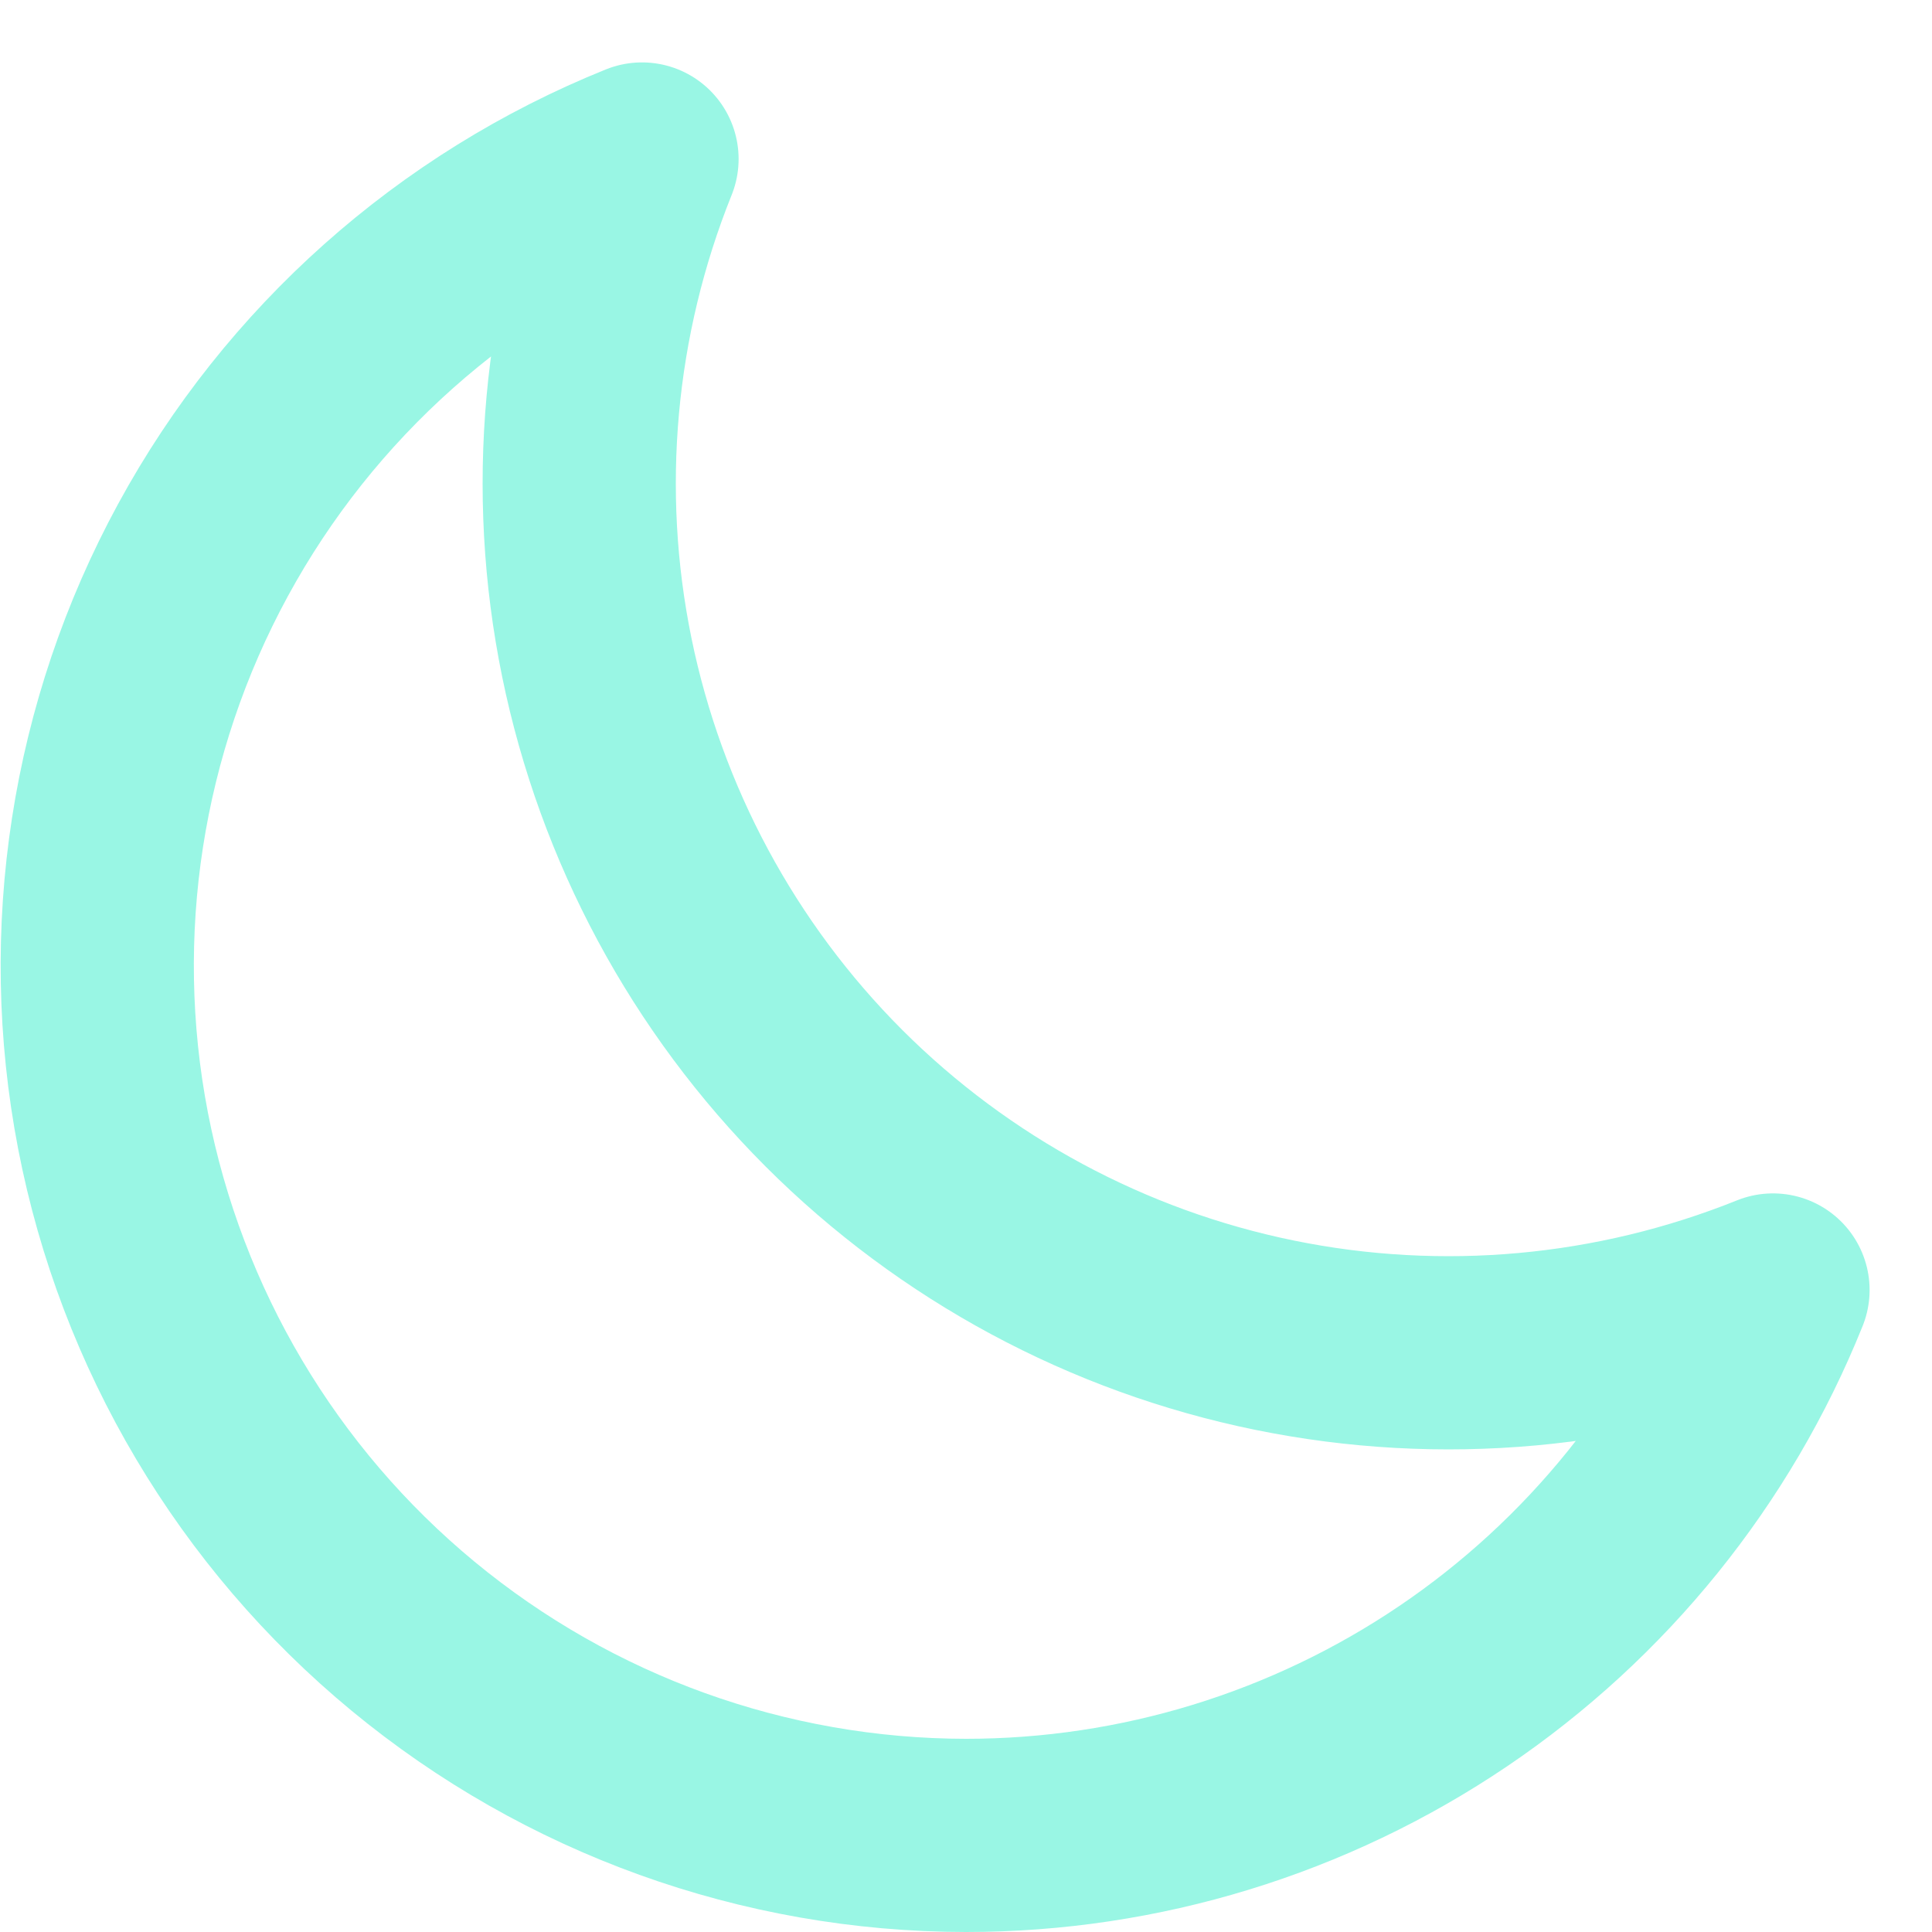
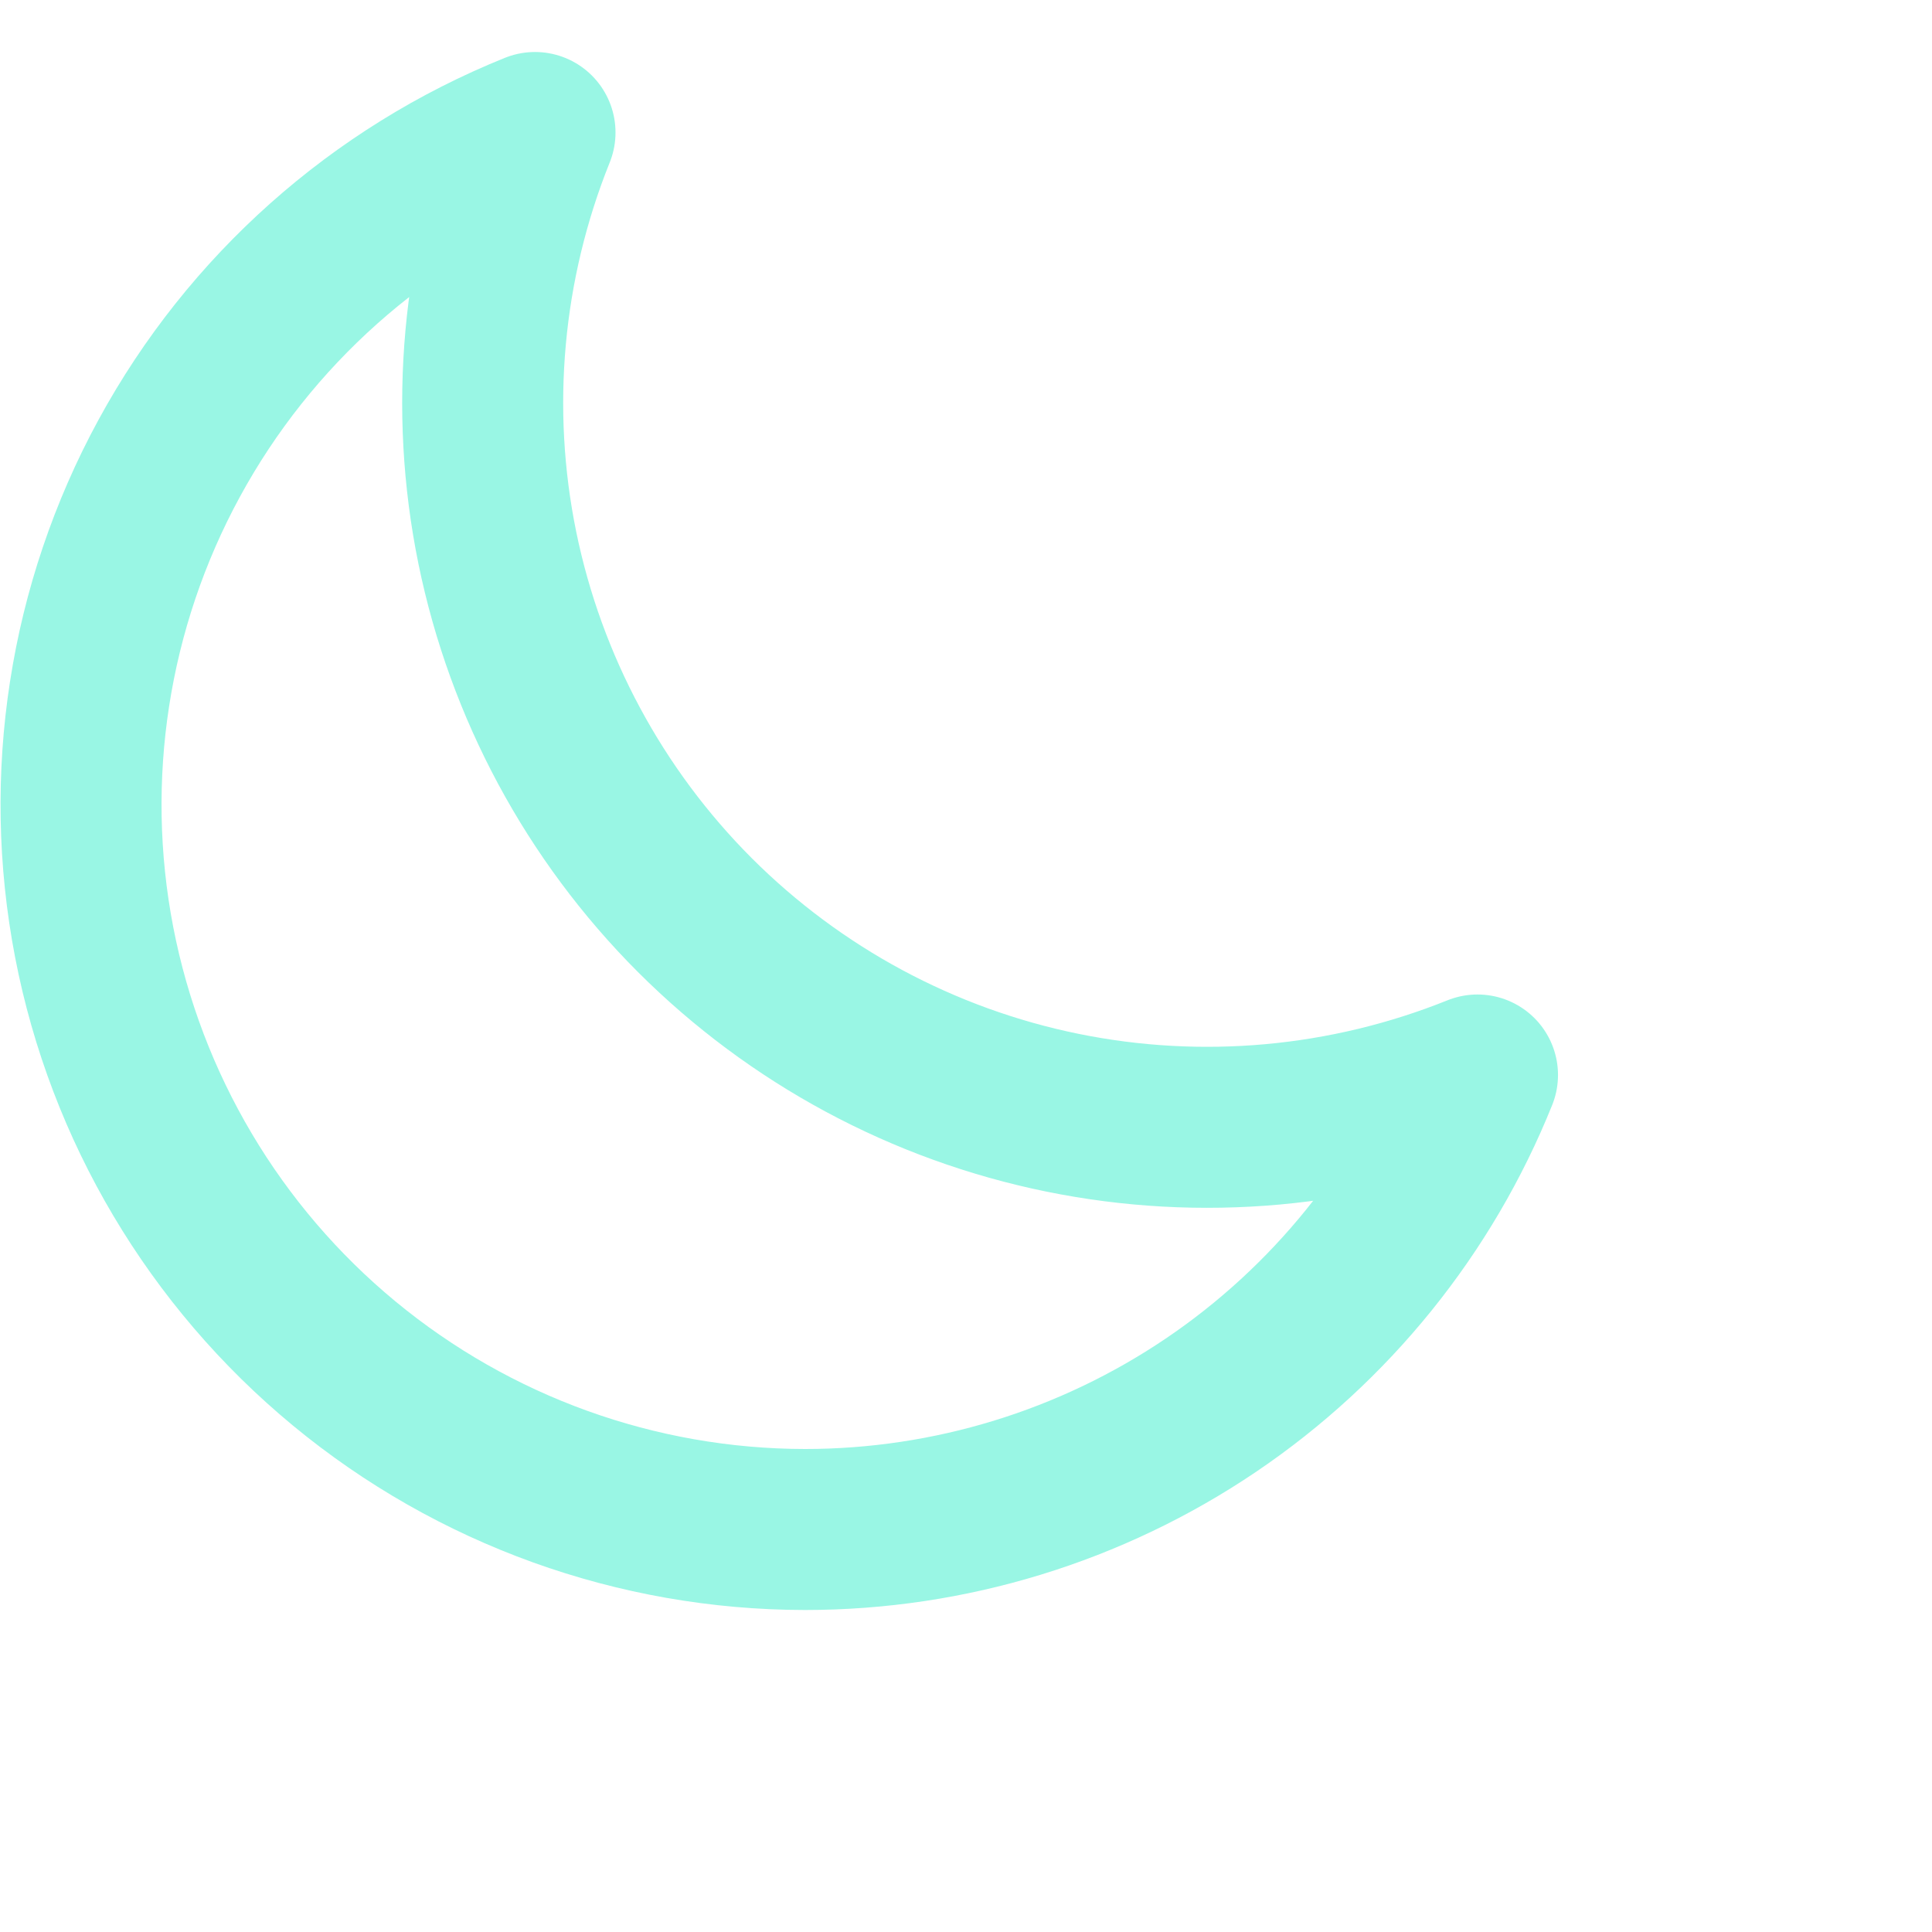
- <svg xmlns="http://www.w3.org/2000/svg" width="20" height="20" viewBox="0 0 20 20" fill="none" stroke="#99F6E4">
+ <svg xmlns="http://www.w3.org/2000/svg" width="20" height="20" viewBox="0 0 24 24" fill="none" stroke="#99F6E4">
  <path d="M13.195 13.822C14.923 14.175 16.717 14.012 18.354 13.354C17.684 15.021 16.53 16.45 15.042 17.456C13.553 18.462 11.797 19 10 19C7.91 18.998 5.887 18.269 4.276 16.938C2.665 15.607 1.567 13.757 1.17 11.705C0.774 9.654 1.103 7.528 2.102 5.693C3.101 3.857 4.708 2.427 6.646 1.646C5.988 3.283 5.825 5.077 6.178 6.805C6.532 8.534 7.385 10.12 8.632 11.368C9.88 12.615 11.466 13.469 13.195 13.822Z" stroke-width="2" stroke-linecap="round" stroke-linejoin="round" />
</svg>
